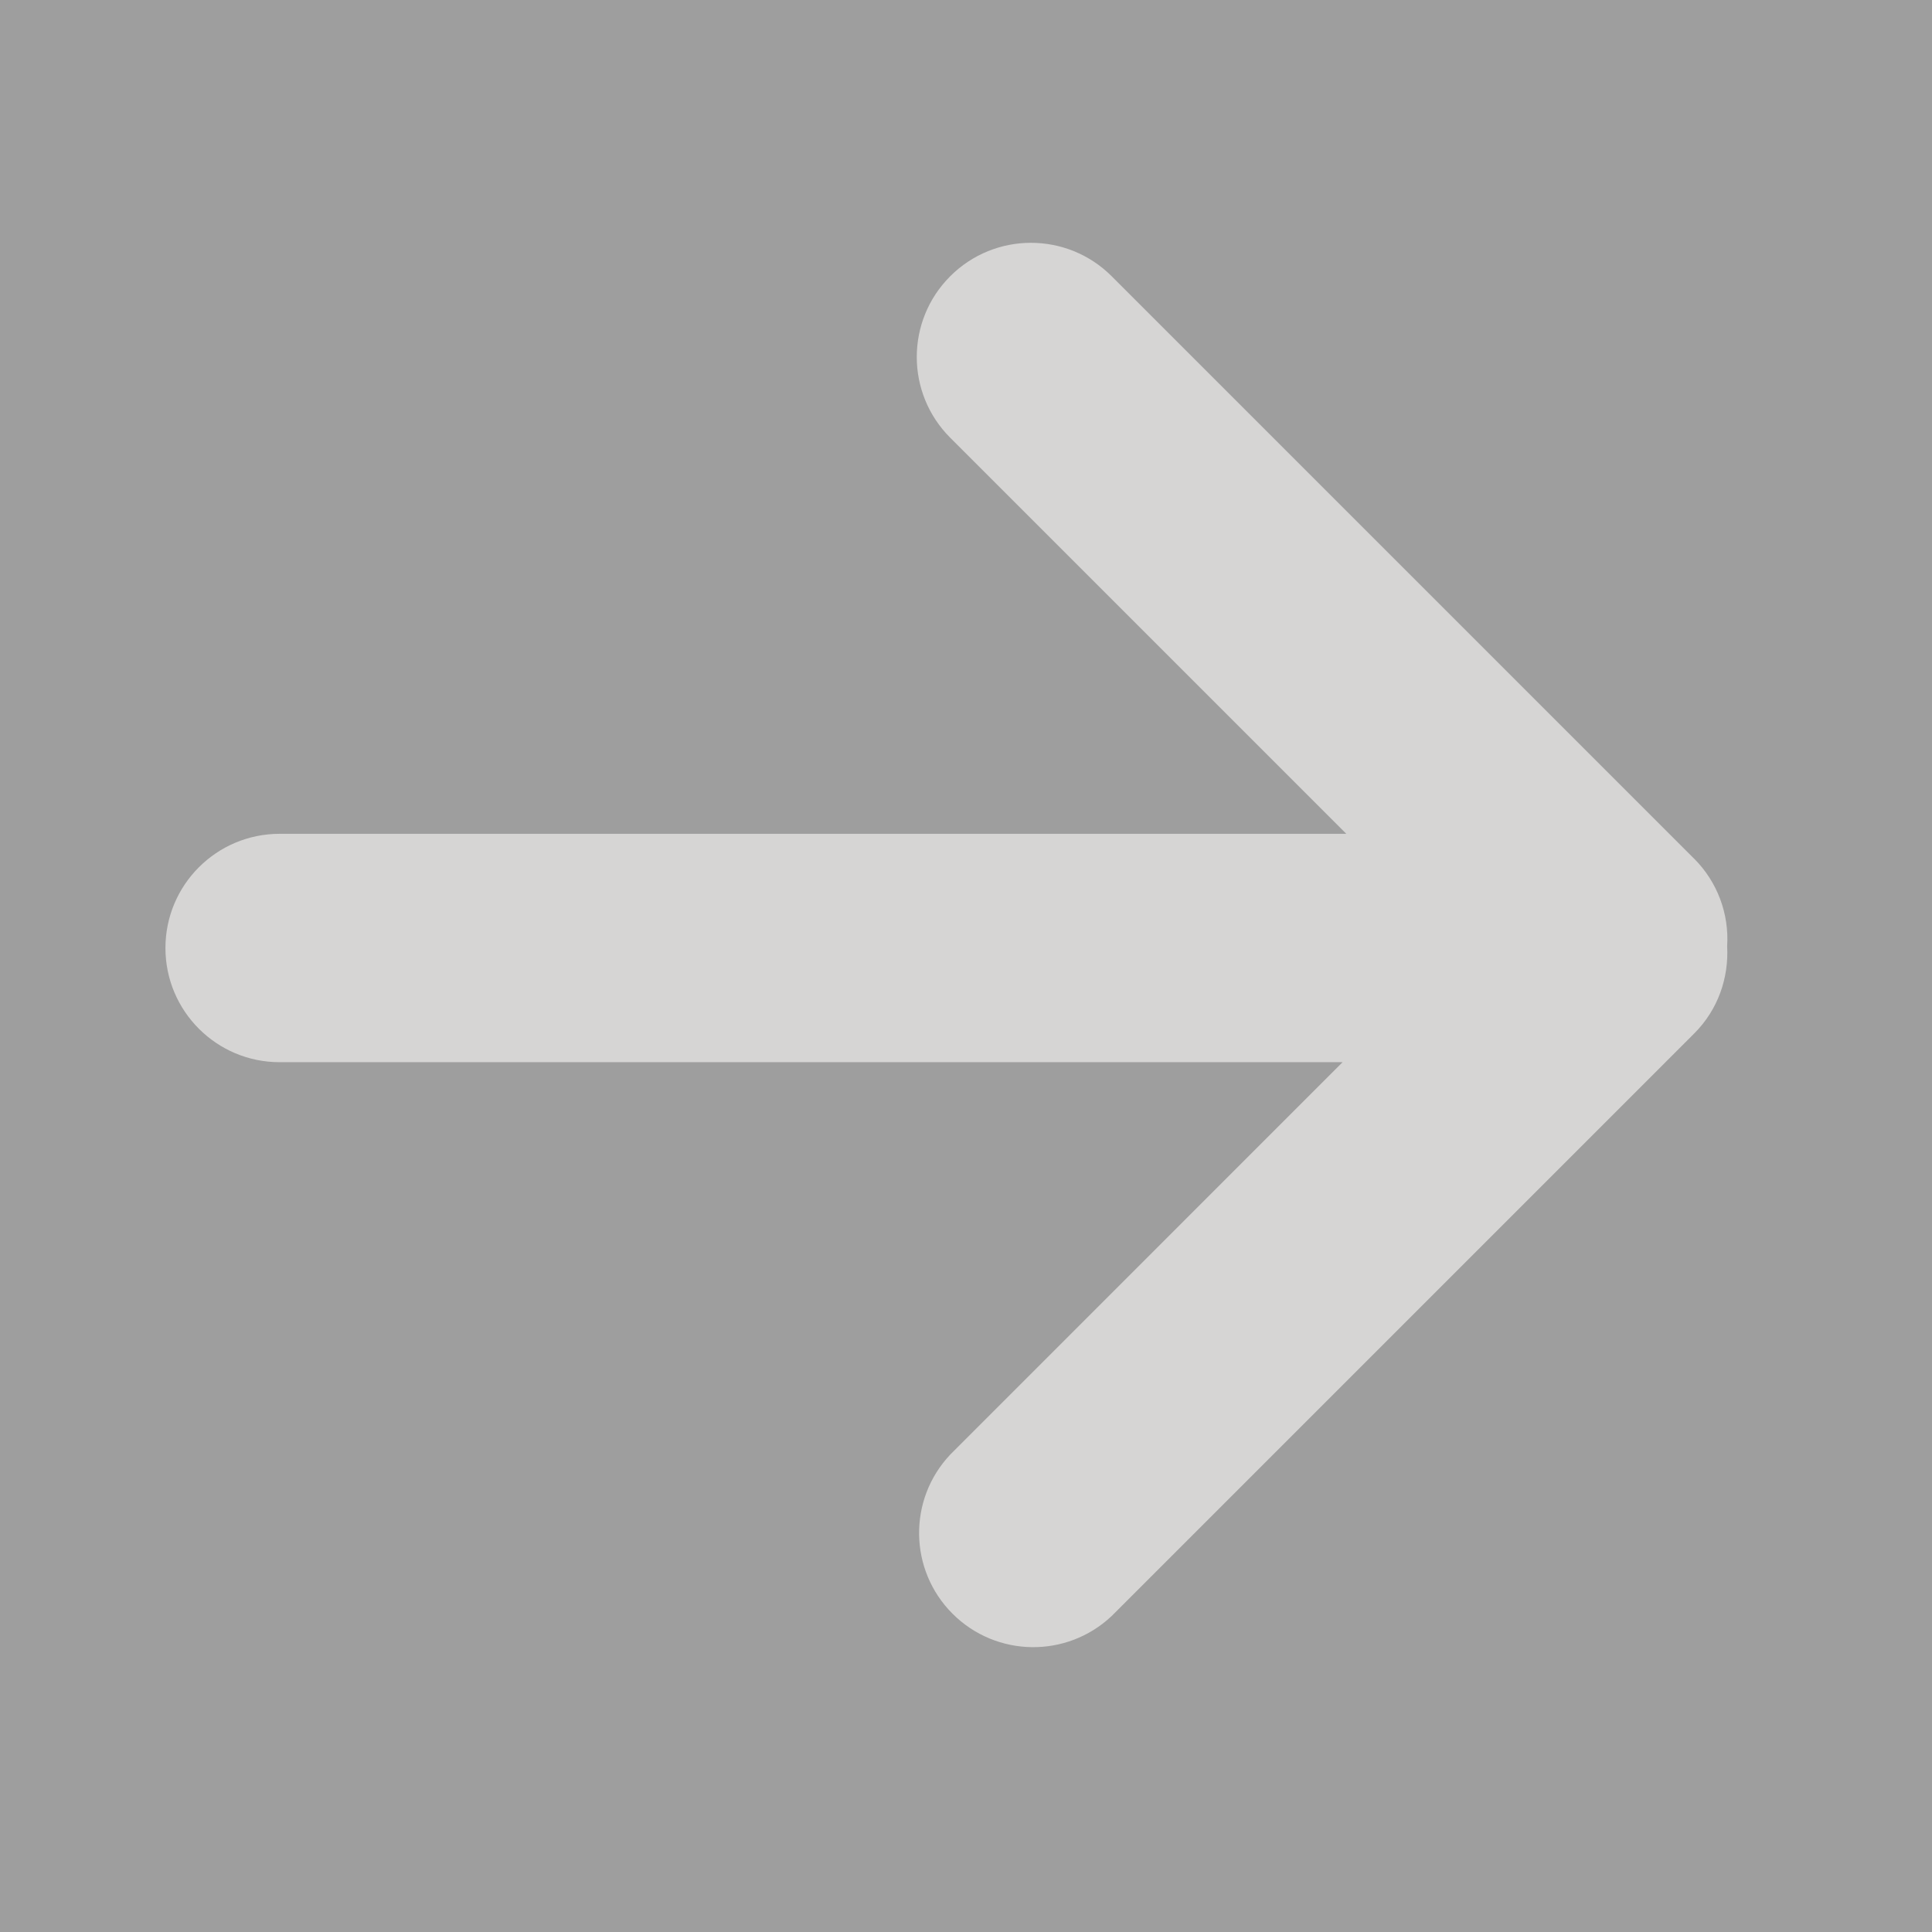
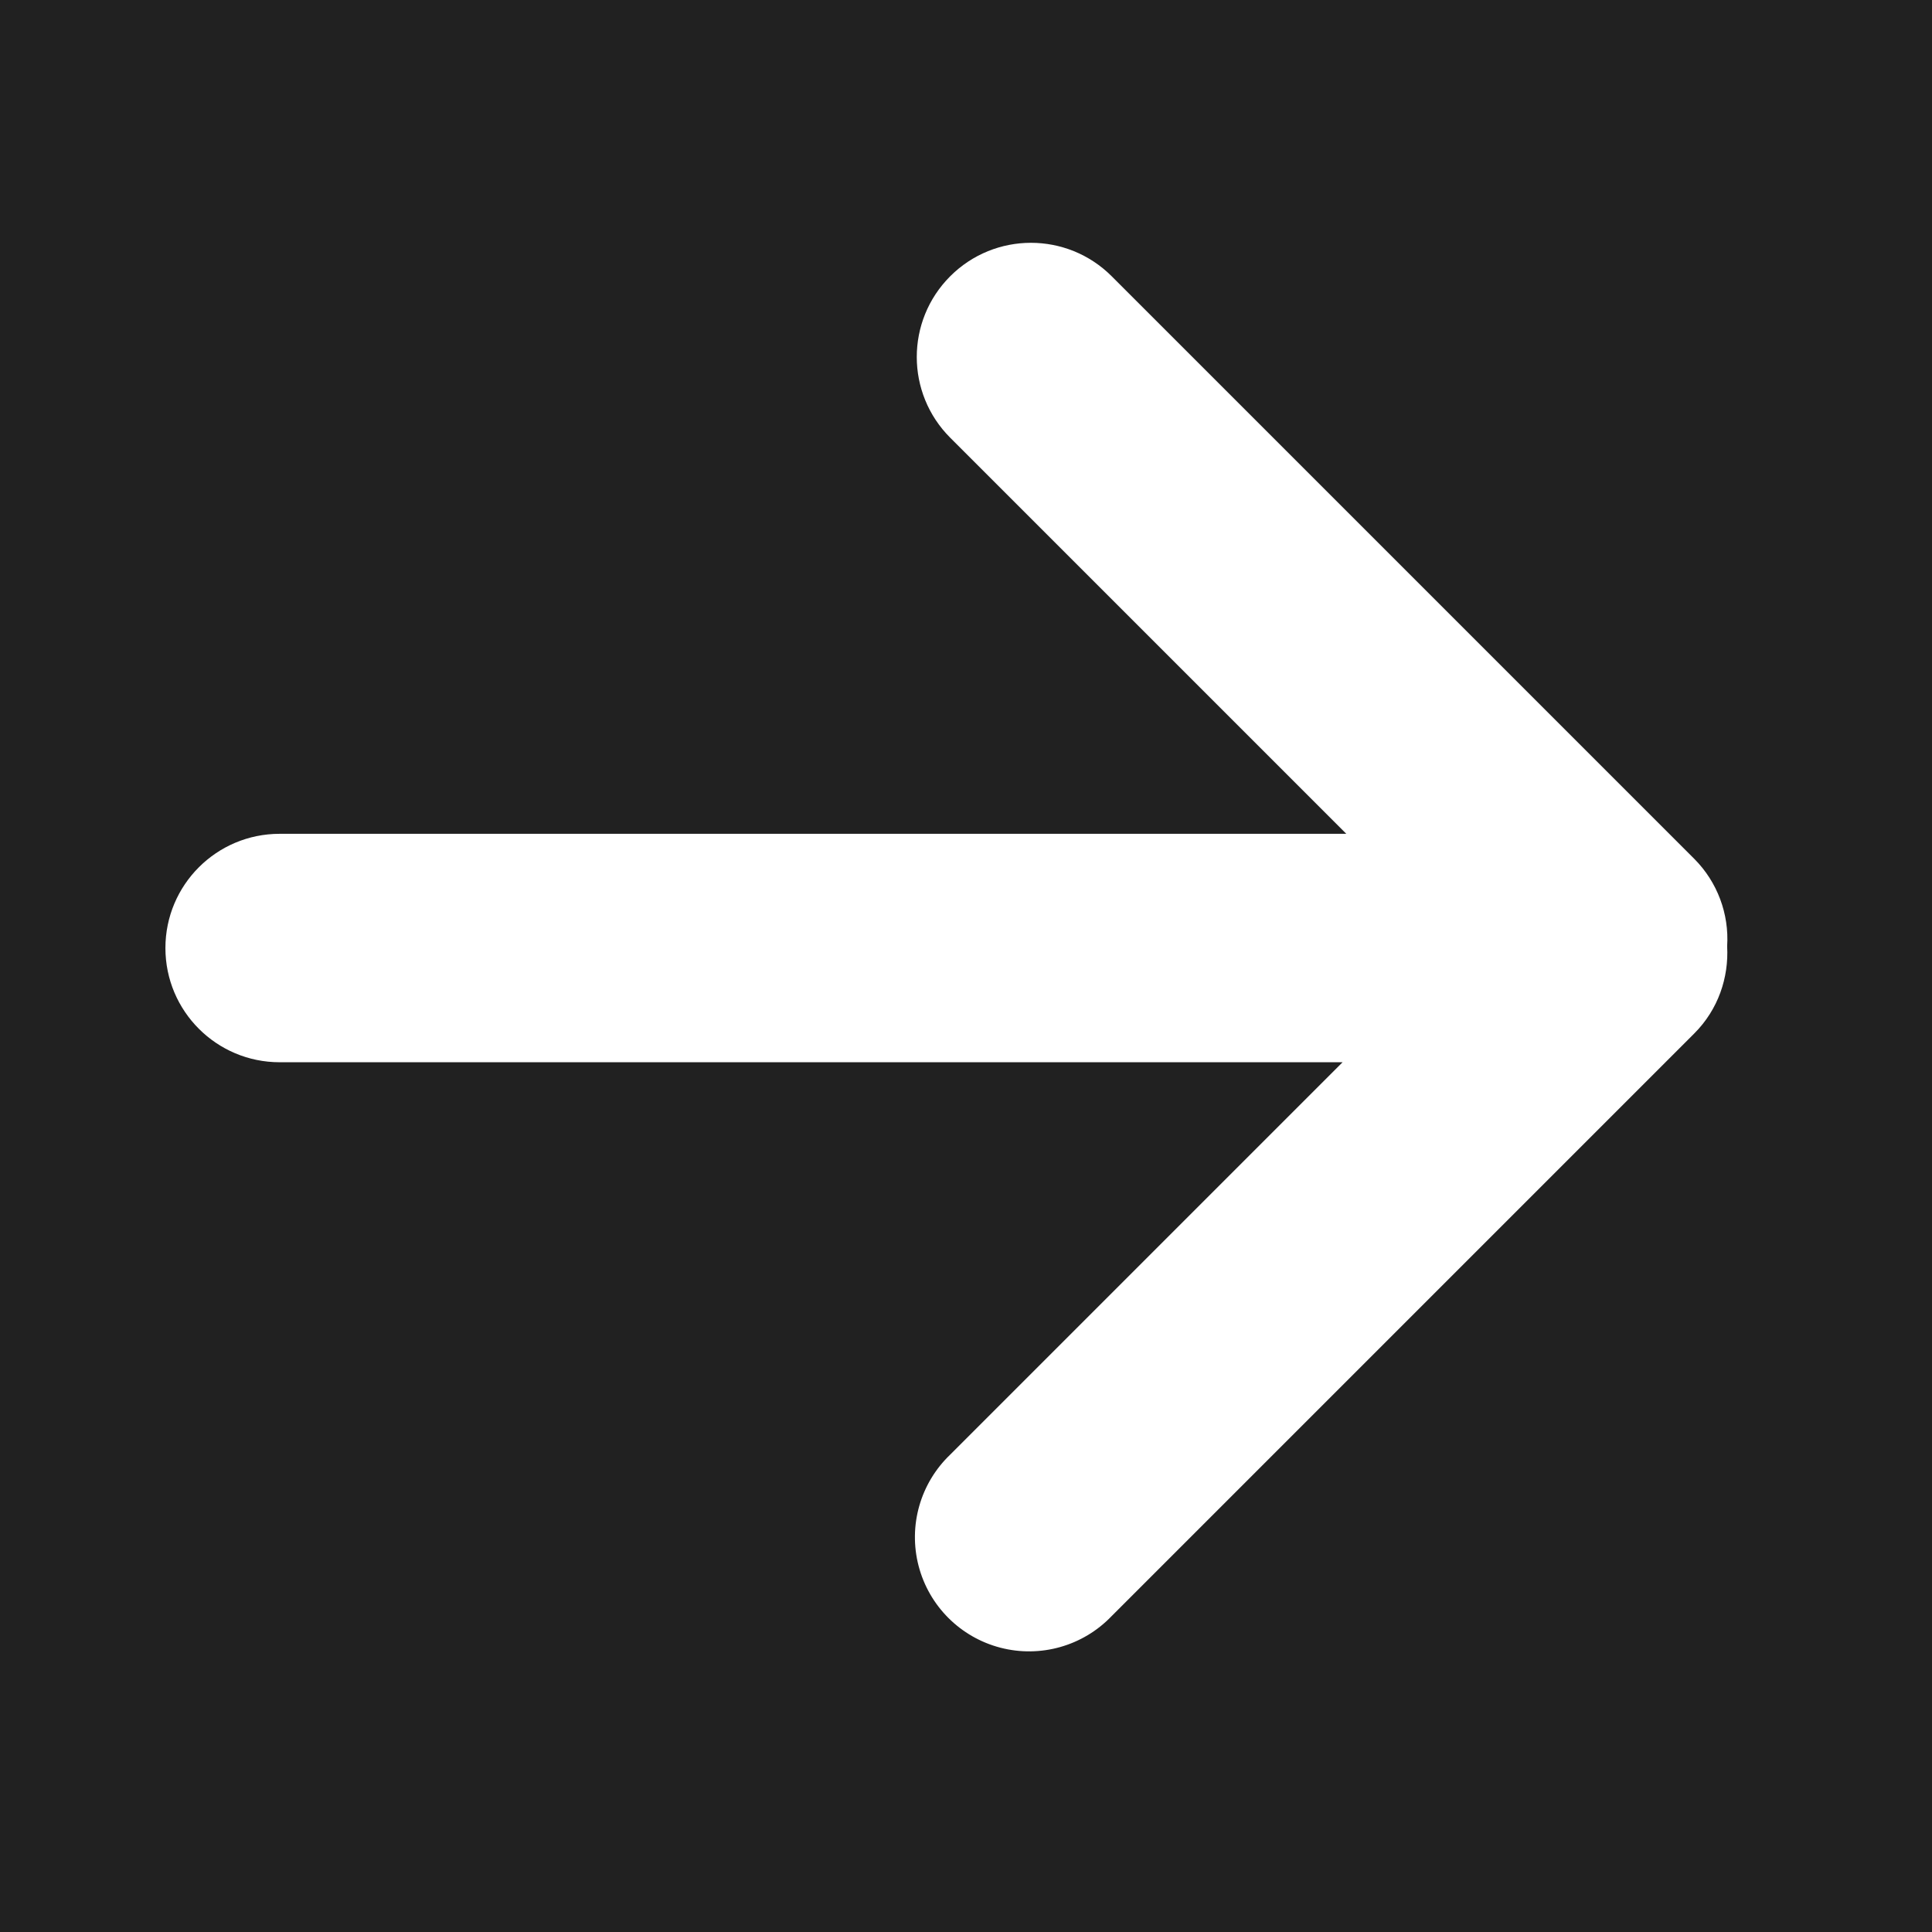
<svg xmlns="http://www.w3.org/2000/svg" width="38" height="38" viewBox="0 0 38 38">
-   <path fill="#9E9E9E" d="M0 0h38v38H0z" />
-   <path fill="#D6D5D4" d="M33.325 16.893l-11.46-11.46A2.245 2.245 0 1 0 18.69 8.61l7.79 7.79H5.5a2.246 2.246 0 0 0 0 4.492h20.907L18.69 28.61a2.246 2.246 0 0 0 3.175 3.175l11.46-11.46c.47-.47.68-1.098.646-1.715a2.233 2.233 0 0 0-.645-1.717z" />
+   <path fill="#212121" d="M0 0h38v38H0z" />
+   <path fill="#FFF" d="M33.325 16.893l-11.46-11.46A2.245 2.245 0 1 0 18.69 8.61l7.79 7.79H5.5a2.246 2.246 0 0 0 0 4.493h20.907L18.69 28.61a2.246 2.246 0 1 0 3.175 3.176l11.46-11.46c.47-.47.68-1.098.646-1.715a2.234 2.234 0 0 0-.645-1.717z" />
</svg>
